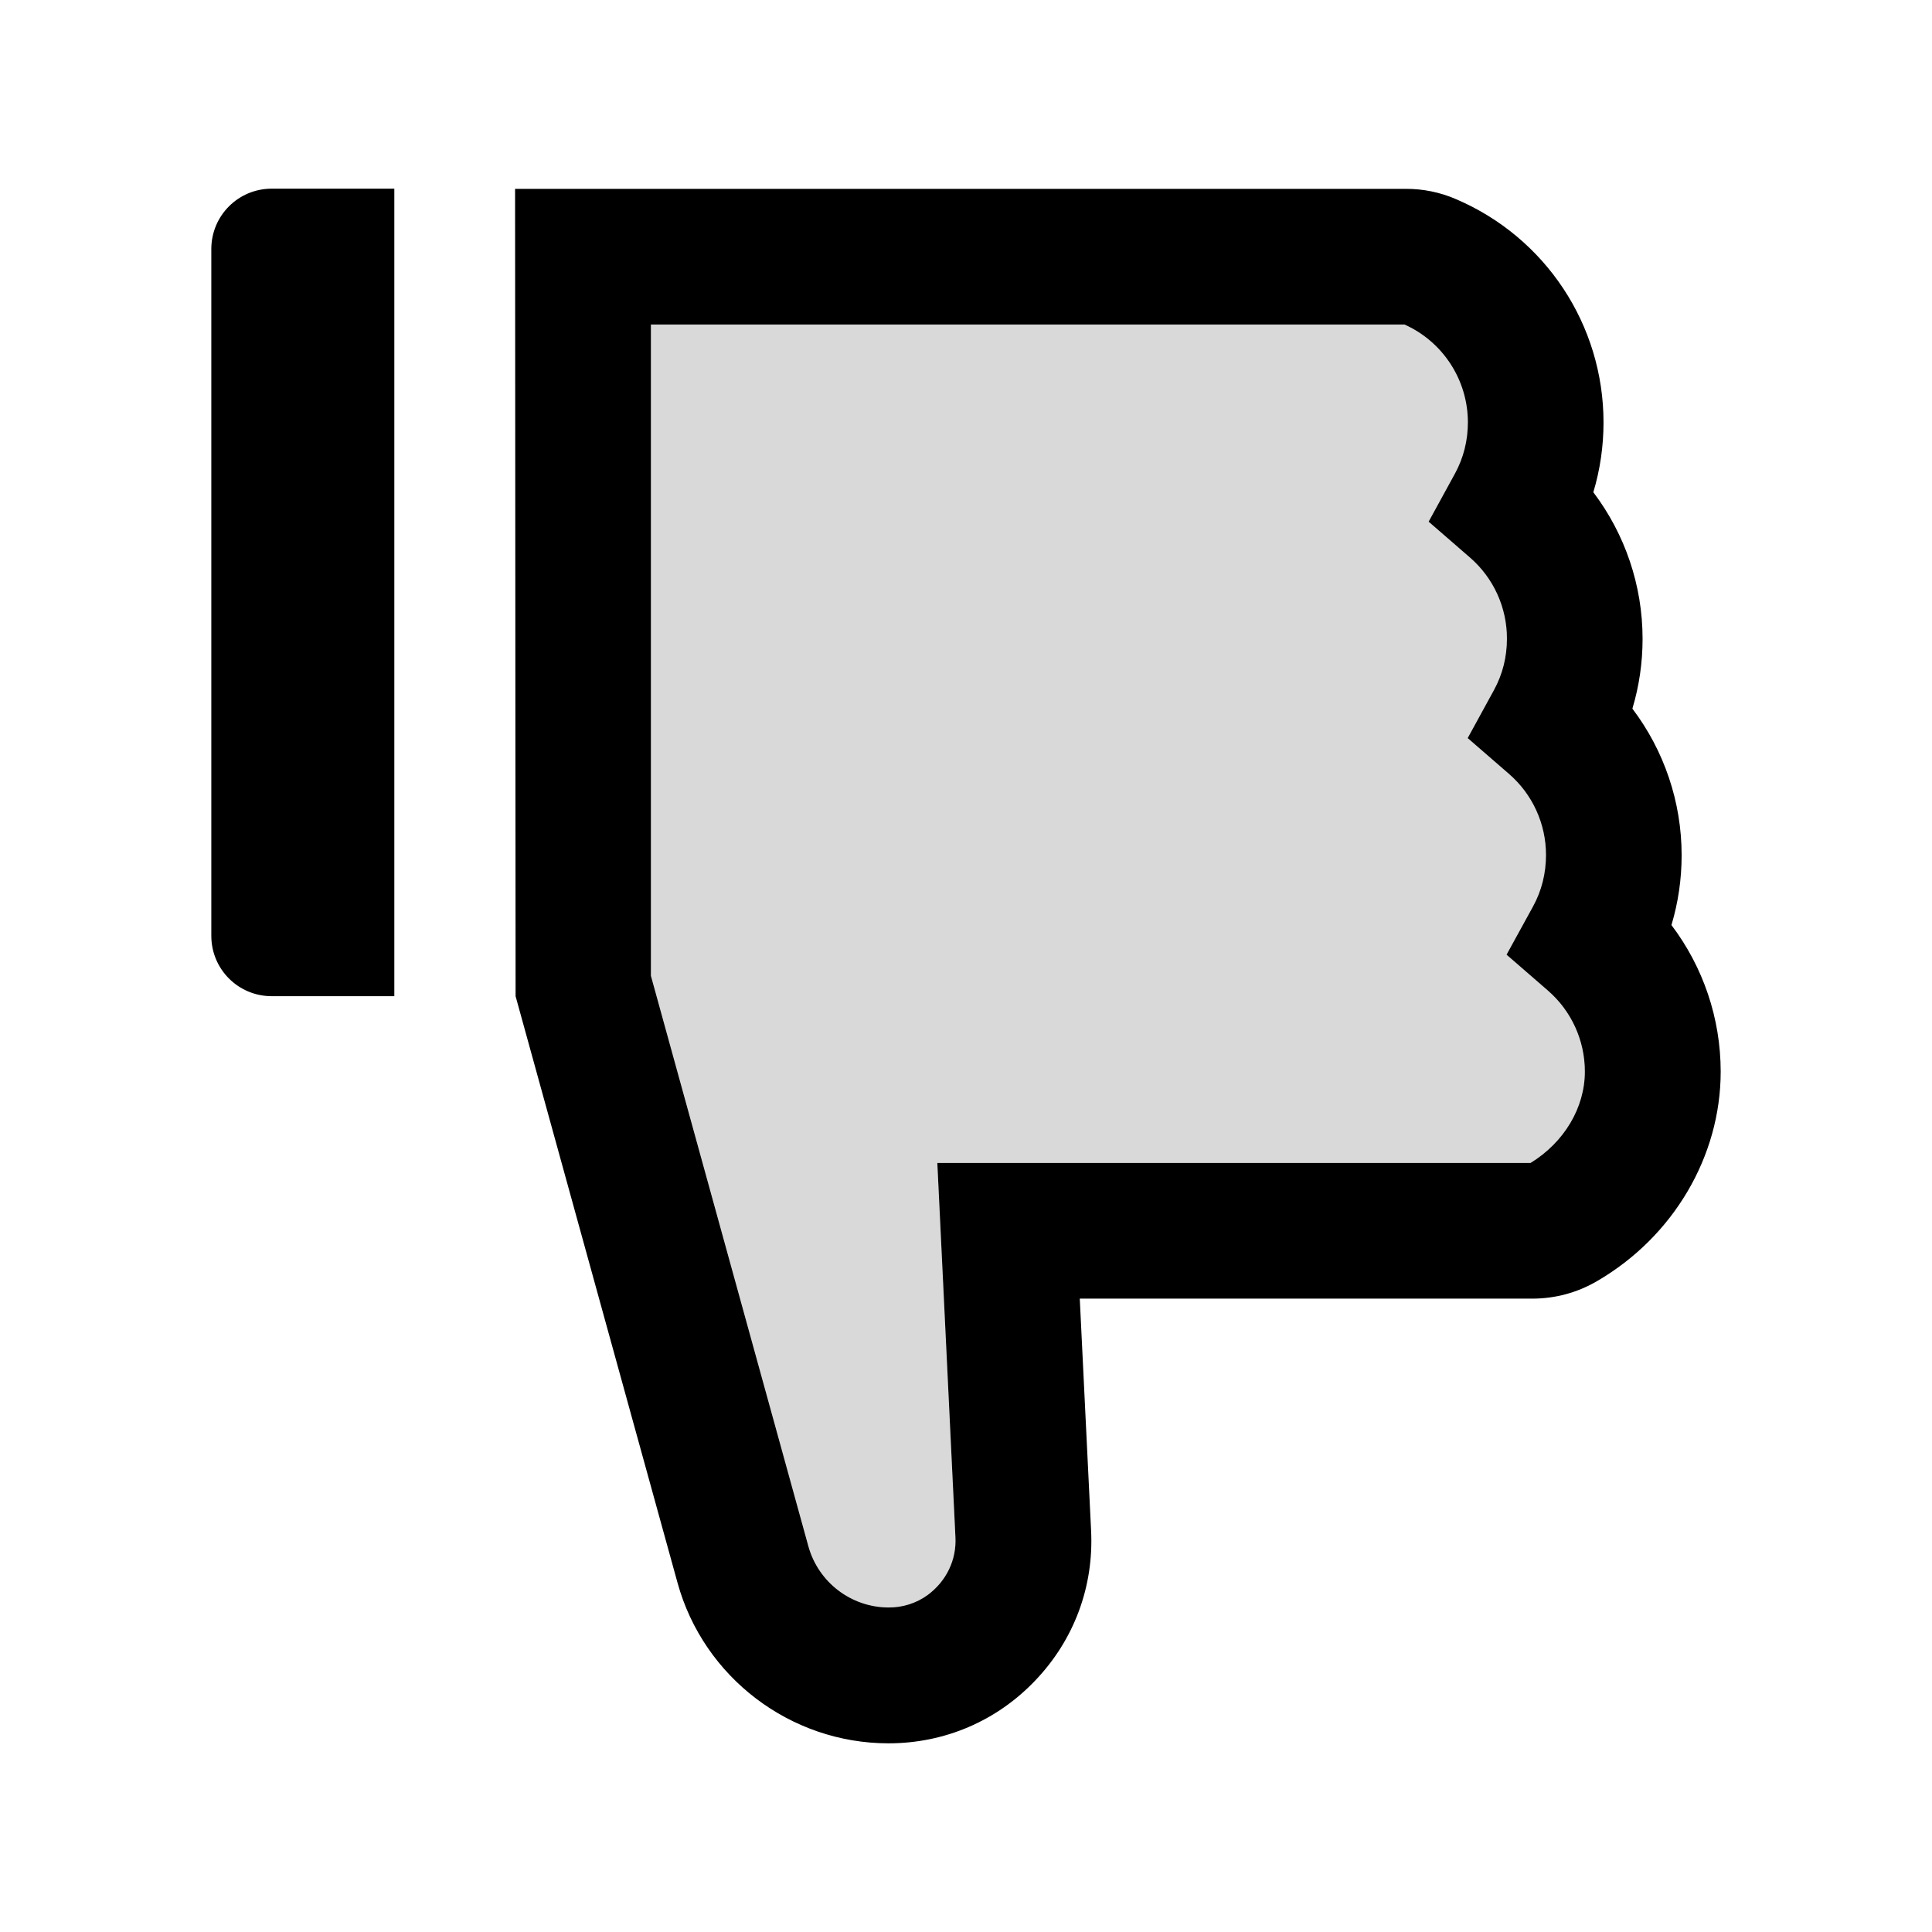
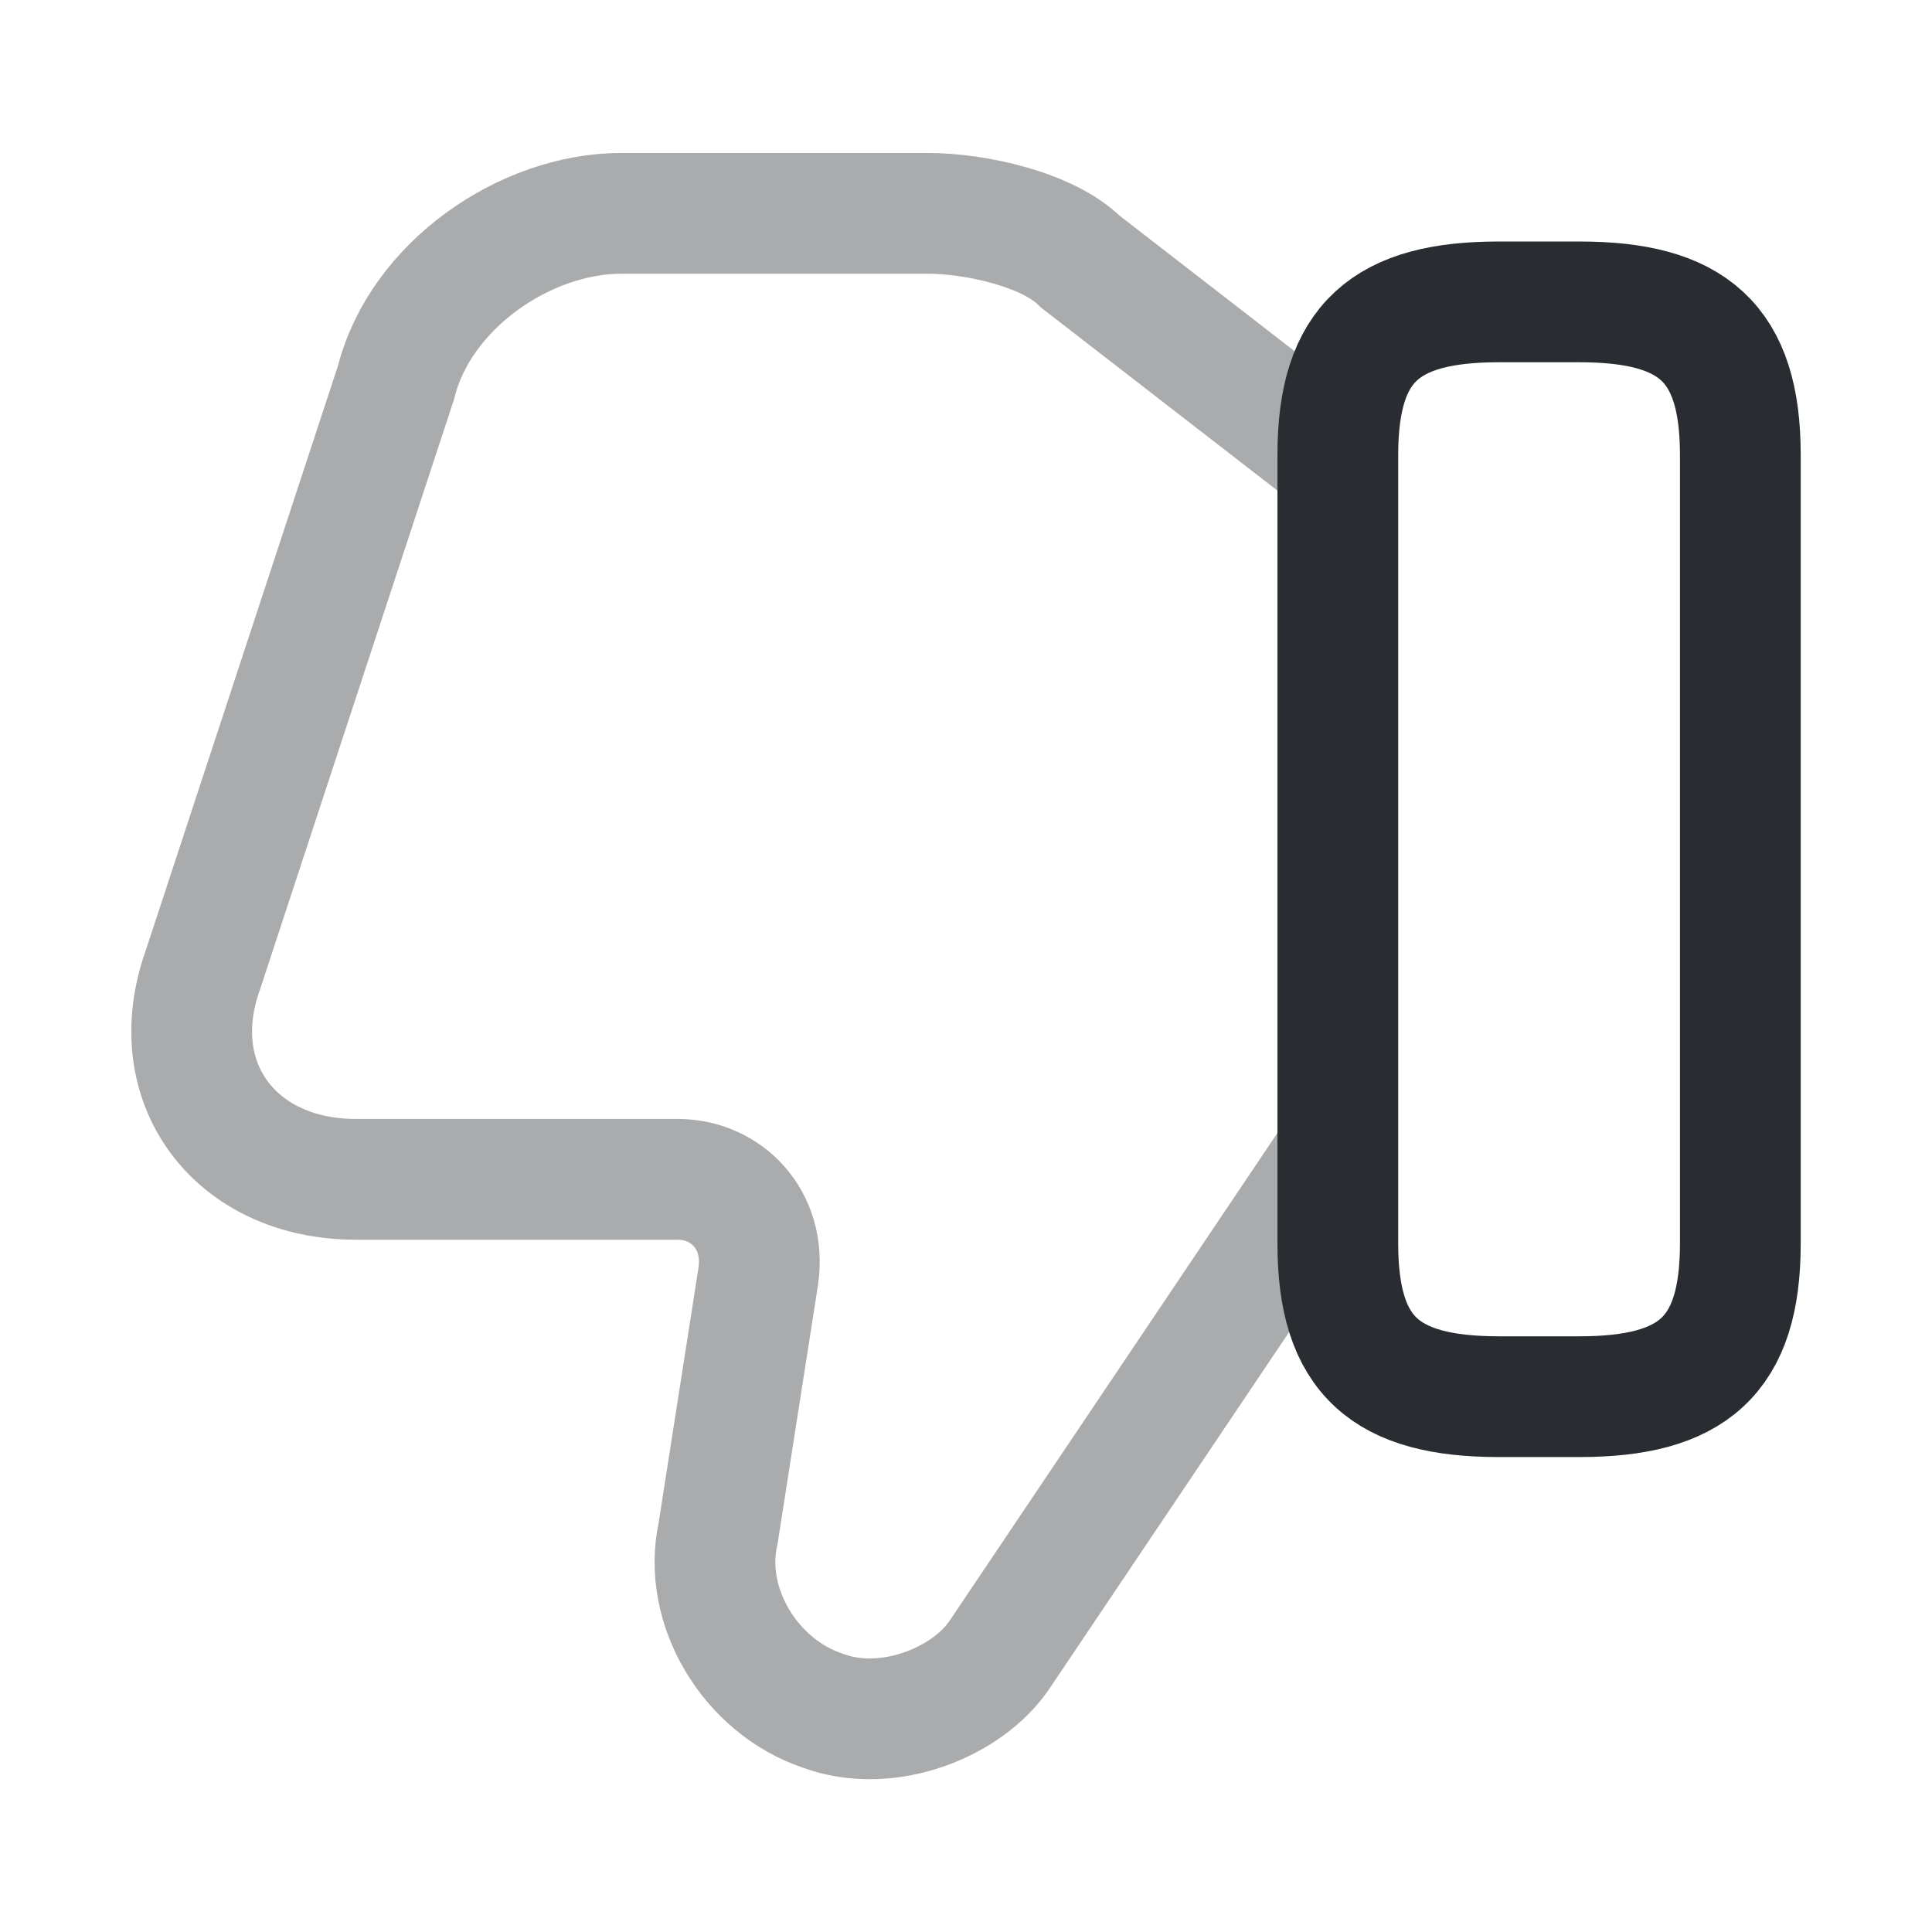
- <svg xmlns="http://www.w3.org/2000/svg" viewBox="0 0 1024 1024">
-   <path fill="#D9D9D9" d="M273 100.1v428h.3l-.3-428zM820.4 525l-21.9-19 14-25.5a56.2 56.2 0 0 0 6.9-27.3c0-16.5-7.1-32.2-19.6-43l-21.9-19 13.9-25.4a56.2 56.2 0 0 0 6.9-27.3c0-16.5-7.1-32.2-19.6-43l-21.9-19 13.9-25.4a56.2 56.2 0 0 0 6.9-27.3c0-22.4-13.2-42.6-33.6-51.8H345v345.2c18.6 67.2 46.4 168 83.5 302.5a44.28 44.28 0 0 0 42.2 32.3c7.5.1 15-2.2 21.1-6.7 9.9-7.4 15.2-18.6 14.6-30.5l-9.6-198.4h314.4C829 605.5 840 587.1 840 568c0-16.5-7.1-32.2-19.6-43z" />
-   <path d="M112 132v364c0 17.7 14.3 32 32 32h65V100h-65c-17.7 0-32 14.3-32 32zm773.9 358.3c3.6-12 5.4-24.4 5.4-37 0-28.3-9.3-55.5-26.1-77.7 3.6-12 5.4-24.4 5.4-37 0-28.3-9.3-55.5-26.1-77.7 3.6-12 5.4-24.4 5.4-37 0-51.6-30.7-98.1-78.3-118.4a66.1 66.1 0 0 0-26.5-5.4H273l.3 428 85.8 310.8C372.9 889 418.9 924 470.9 924c29.7 0 57.4-11.8 77.9-33.4 20.5-21.5 31-49.7 29.5-79.4l-6-122.9h239.9c12.1 0 23.9-3.2 34.3-9.3 40.4-23.5 65.5-66.1 65.5-111 0-28.3-9.3-55.5-26.1-77.7zm-74.7 126.1H496.8l9.6 198.4c.6 11.9-4.7 23.1-14.6 30.5-6.1 4.5-13.6 6.8-21.1 6.7a44.28 44.28 0 0 1-42.2-32.3c-37.1-134.4-64.9-235.2-83.5-302.5V172h399.4a56.85 56.85 0 0 1 33.6 51.8c0 9.7-2.3 18.9-6.9 27.3l-13.9 25.4 21.9 19a56.76 56.76 0 0 1 19.6 43c0 9.7-2.3 18.9-6.9 27.3l-13.9 25.4 21.9 19a56.76 56.76 0 0 1 19.6 43c0 9.7-2.3 18.9-6.9 27.3l-14 25.5 21.9 19a56.76 56.76 0 0 1 19.6 43c0 19.1-11 37.5-28.8 48.4z" />
+ <svg xmlns="http://www.w3.org/2000/svg" width="24" height="24" viewBox="0 0 24 24" fill="none">
+   <path opacity="0.4" d="M16.52 5.65L13.42 3.25C13.02 2.85 12.12 2.65 11.52 2.65H7.72C6.52 2.65 5.22 3.55 4.92 4.75L2.52 12.05C2.02 13.45 2.92 14.65 4.42 14.65H8.42C9.02 14.65 9.52 15.15 9.42 15.85L8.92 19.05C8.72 19.95 9.32 20.95 10.22 21.25C11.02 21.55 12.02 21.15 12.42 20.55L16.52 14.45" stroke="#292D32" stroke-width="1.5" stroke-miterlimit="10" />
+   <path d="M21.619 5.65V15.45C21.619 16.85 21.019 17.35 19.619 17.35H18.619C17.219 17.35 16.619 16.85 16.619 15.45V5.65C16.619 4.25 17.219 3.75 18.619 3.75H19.619C21.019 3.75 21.619 4.25 21.619 5.65Z" stroke="#292D32" stroke-width="1.5" stroke-linecap="round" stroke-linejoin="round" />
</svg>
